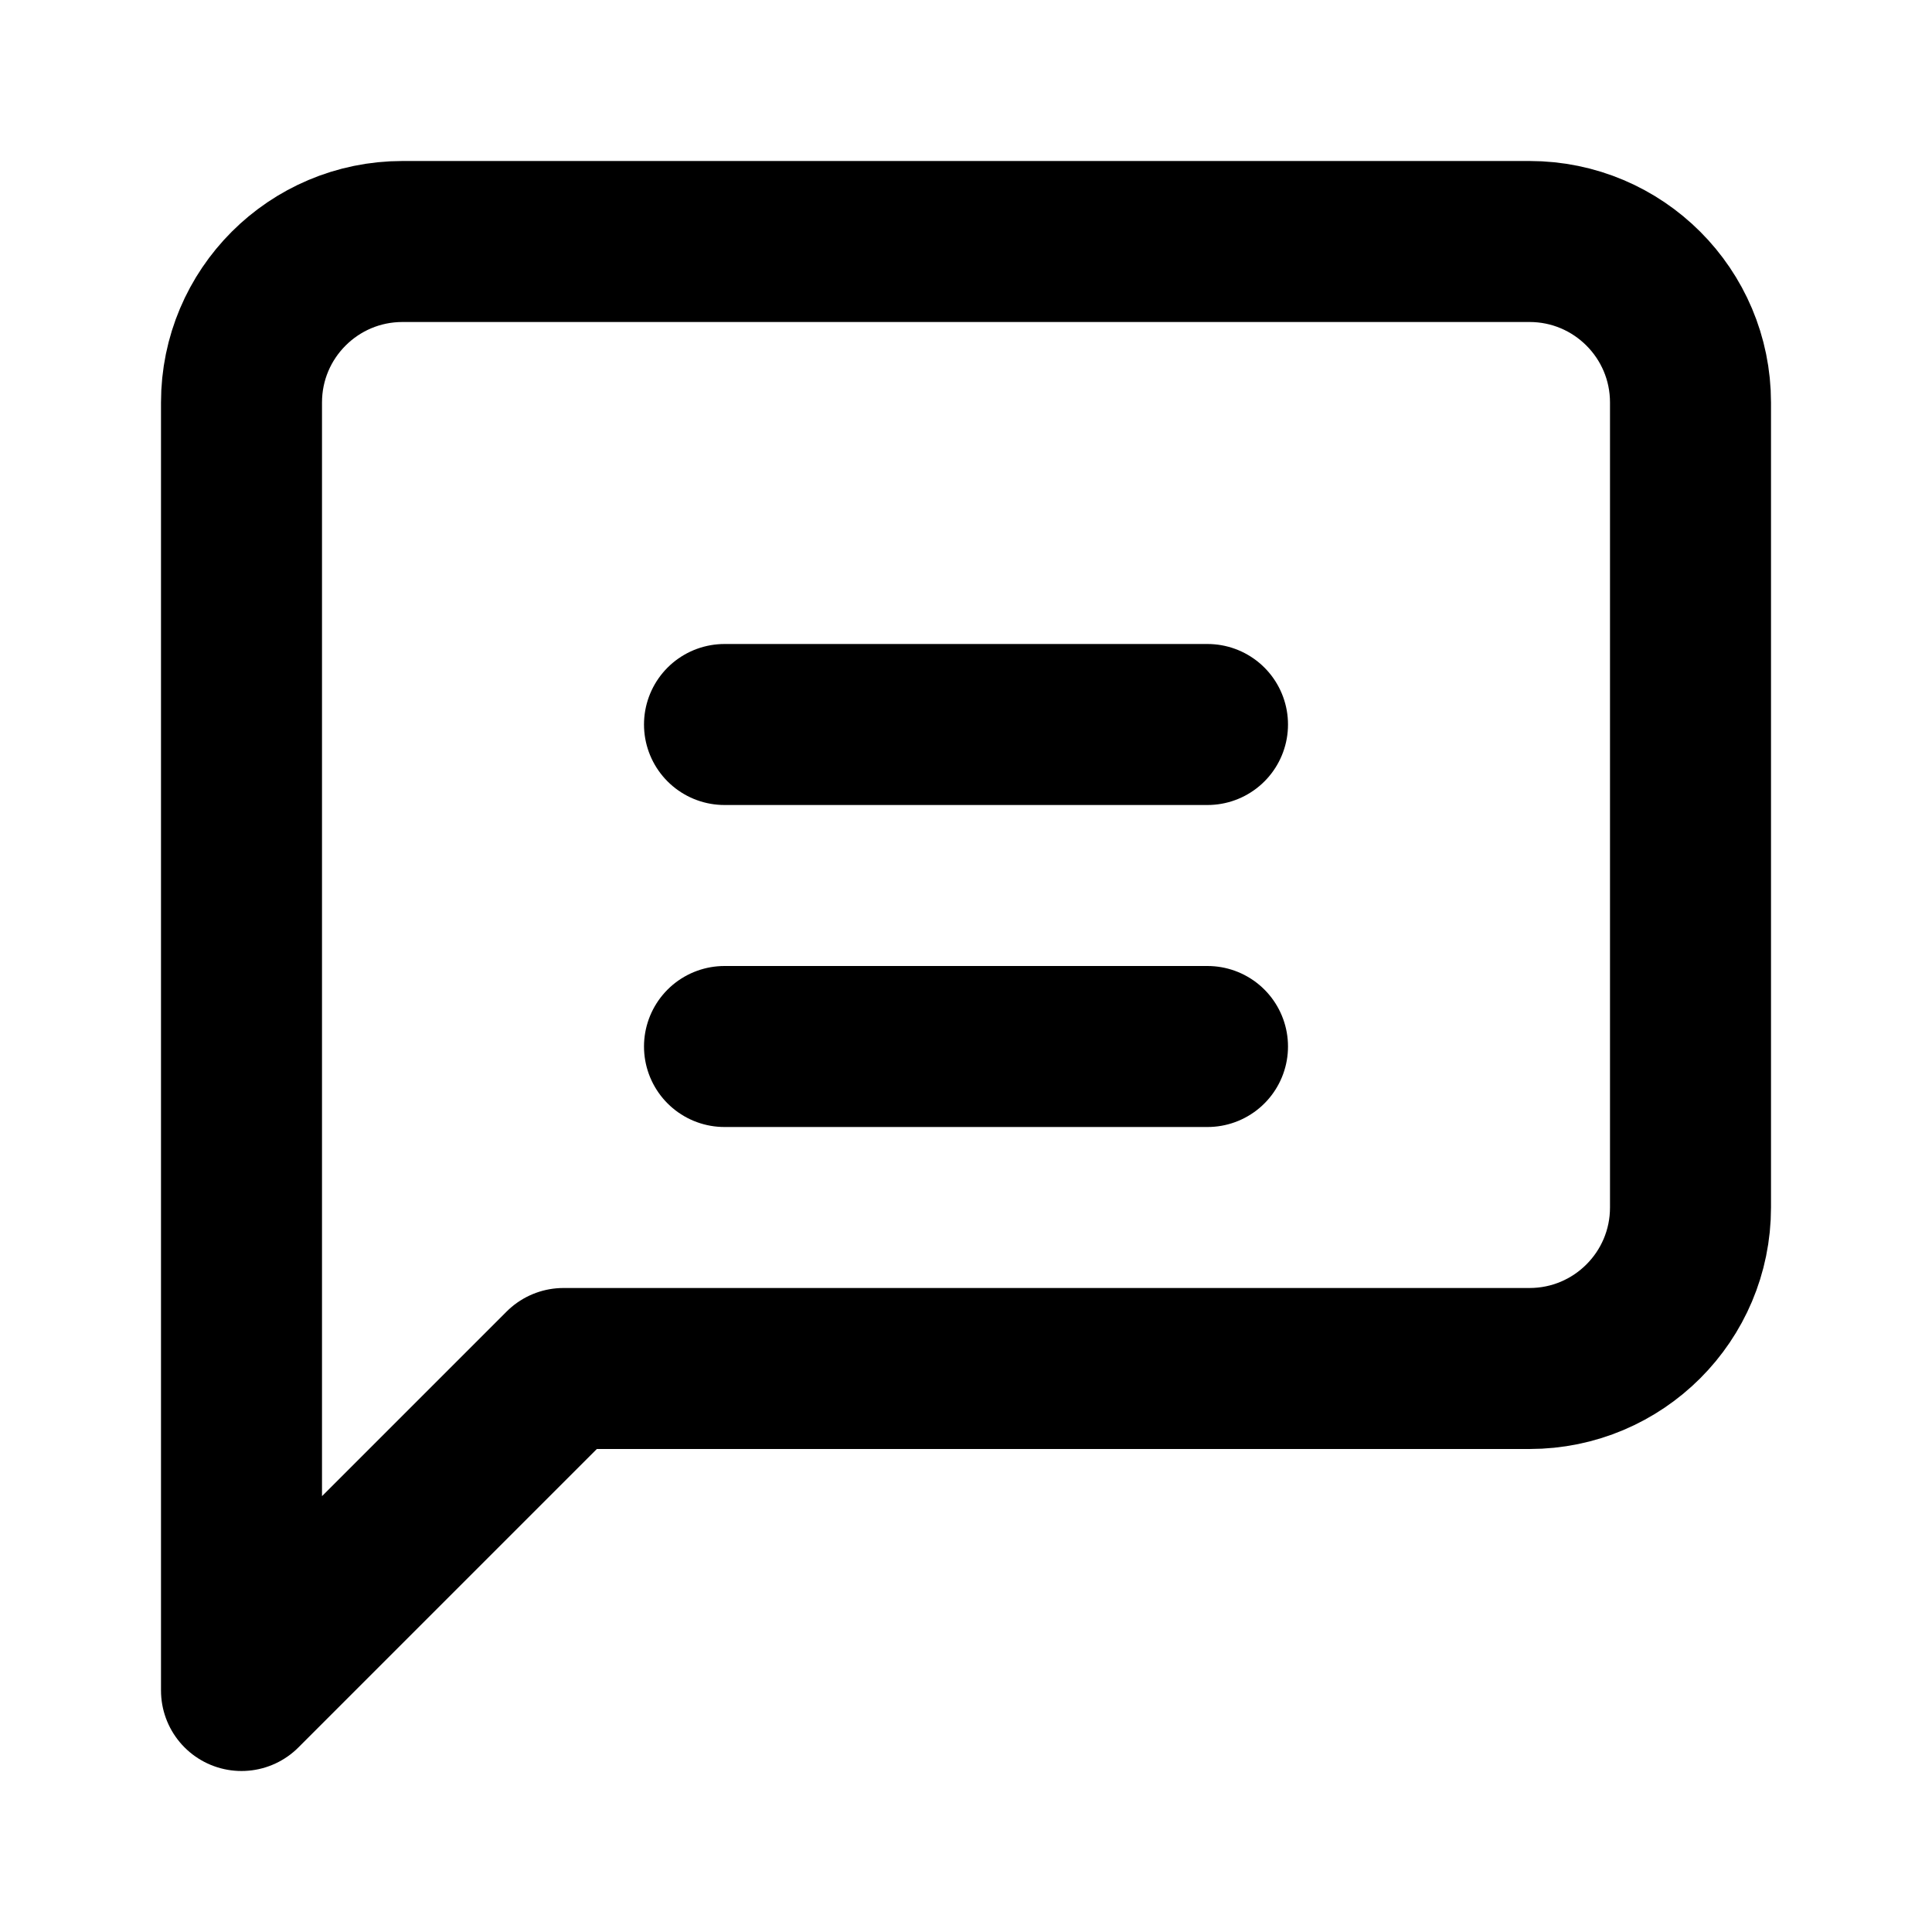
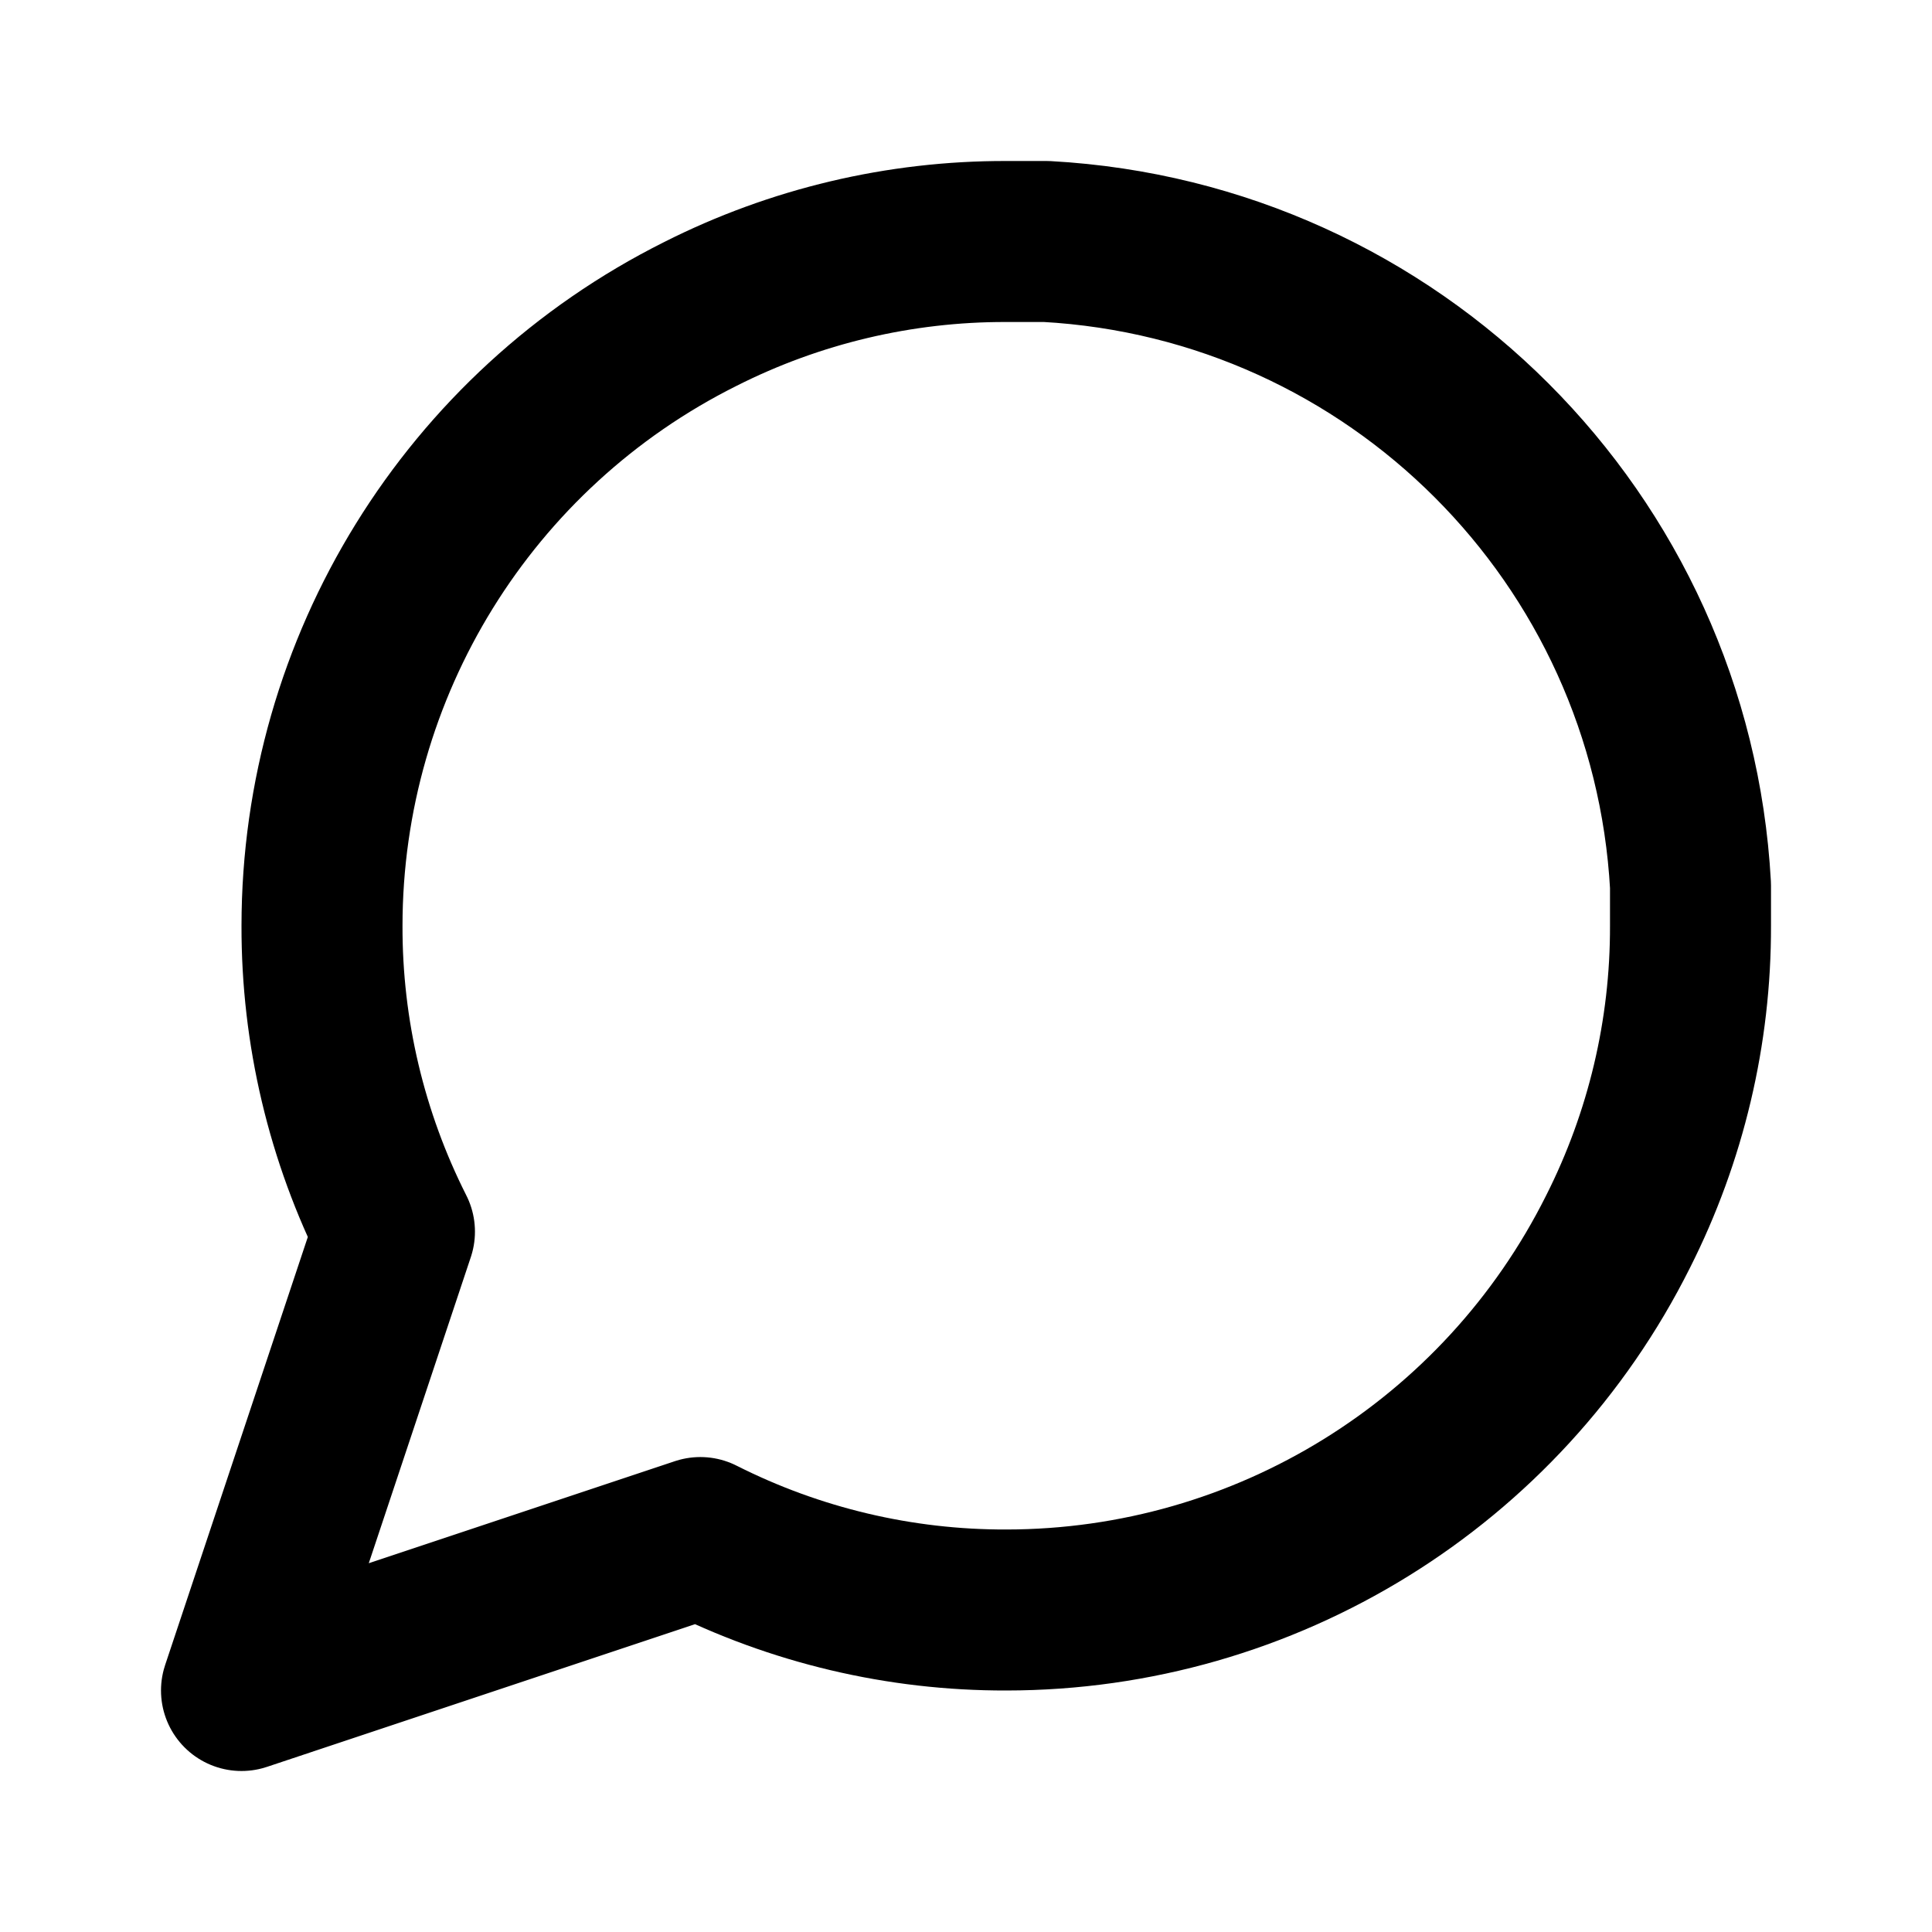
<svg xmlns="http://www.w3.org/2000/svg" viewBox="0 0 24 24" fill="none" stroke="currentColor" stroke-width="2" stroke-linecap="round" stroke-linejoin="round">
-   <path d="M21 15a2 2 0 0 1-2 2H7l-4 4V5a2 2 0 0 1 2-2h14a2 2 0 0 1 2 2z" />
-   <line x1="9" y1="9" x2="15" y2="9" />
-   <line x1="9" y1="13" x2="15" y2="13" />
+   <path d="M21 11.5a8.38 8.38 0 0 1-.9 3.8 8.5 8.5 0 0 1-7.6 4.7 8.38 8.38 0 0 1-3.8-.9L3 21l1.9-5.7a8.38 8.38 0 0 1-.9-3.8 8.5 8.5 0 0 1 4.7-7.6 8.38 8.38 0 0 1 3.8-.9h.5a8.48 8.48 0 0 1 8 8v.5z" />
</svg>
